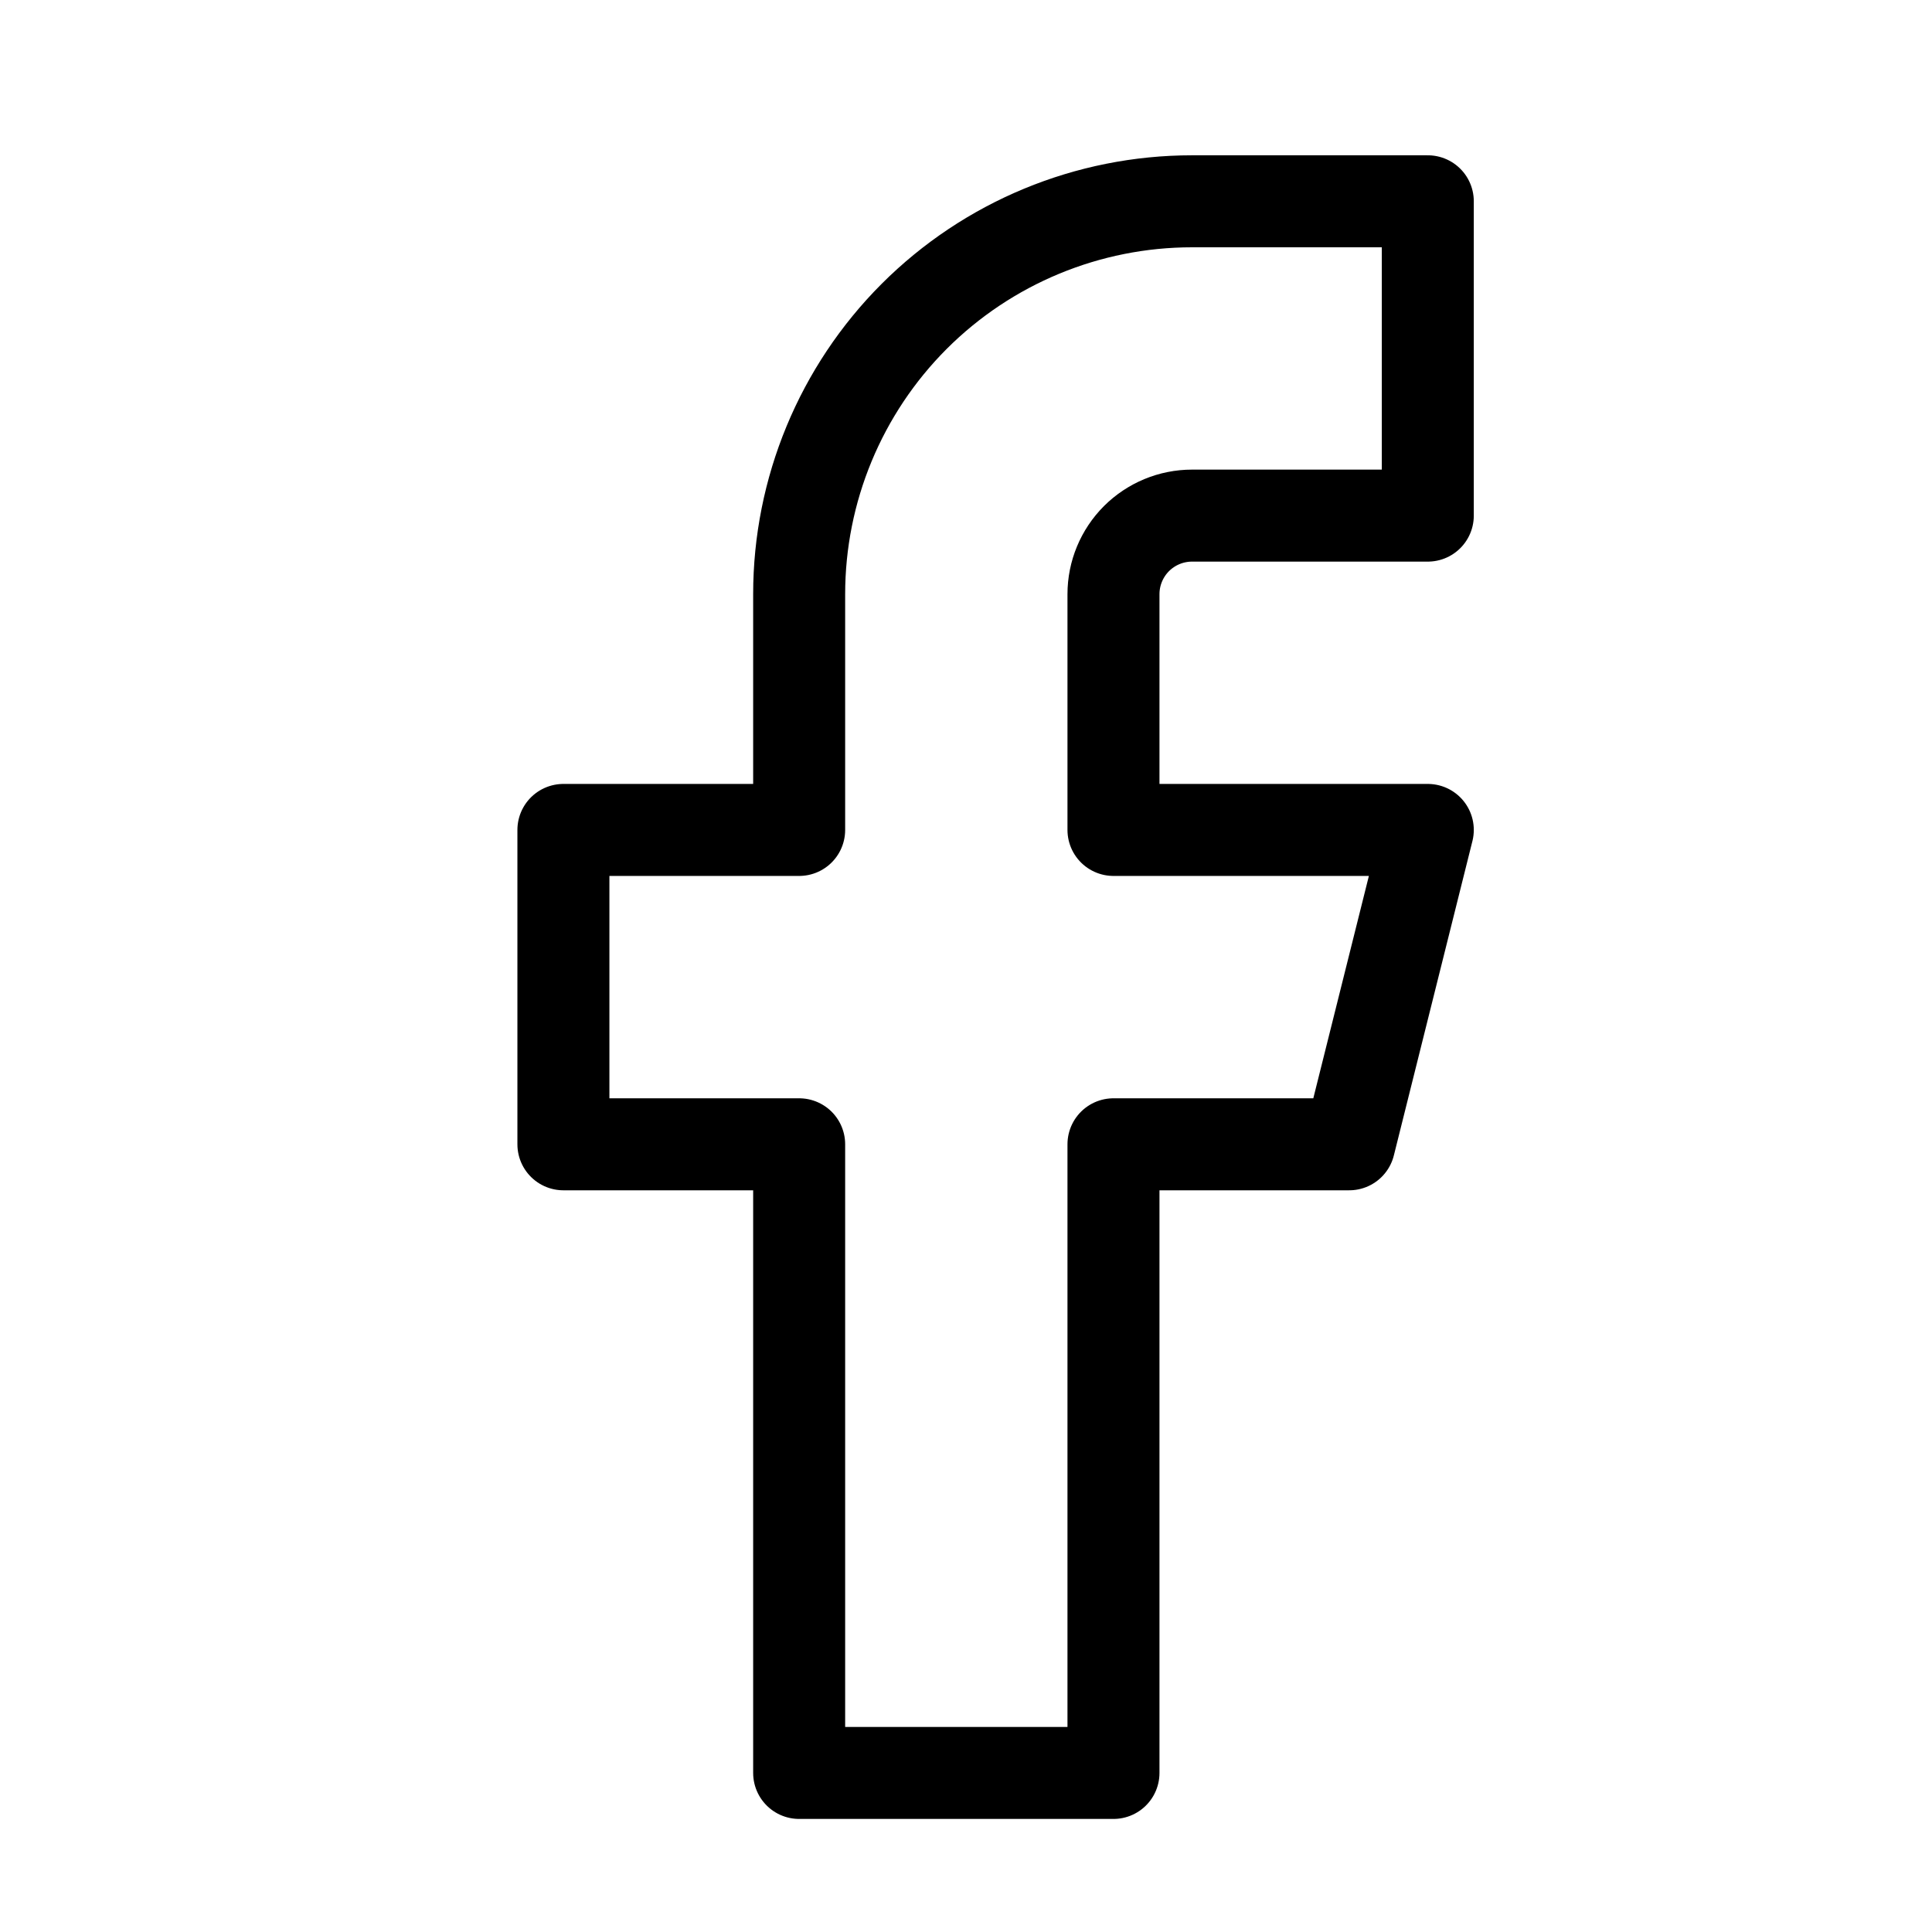
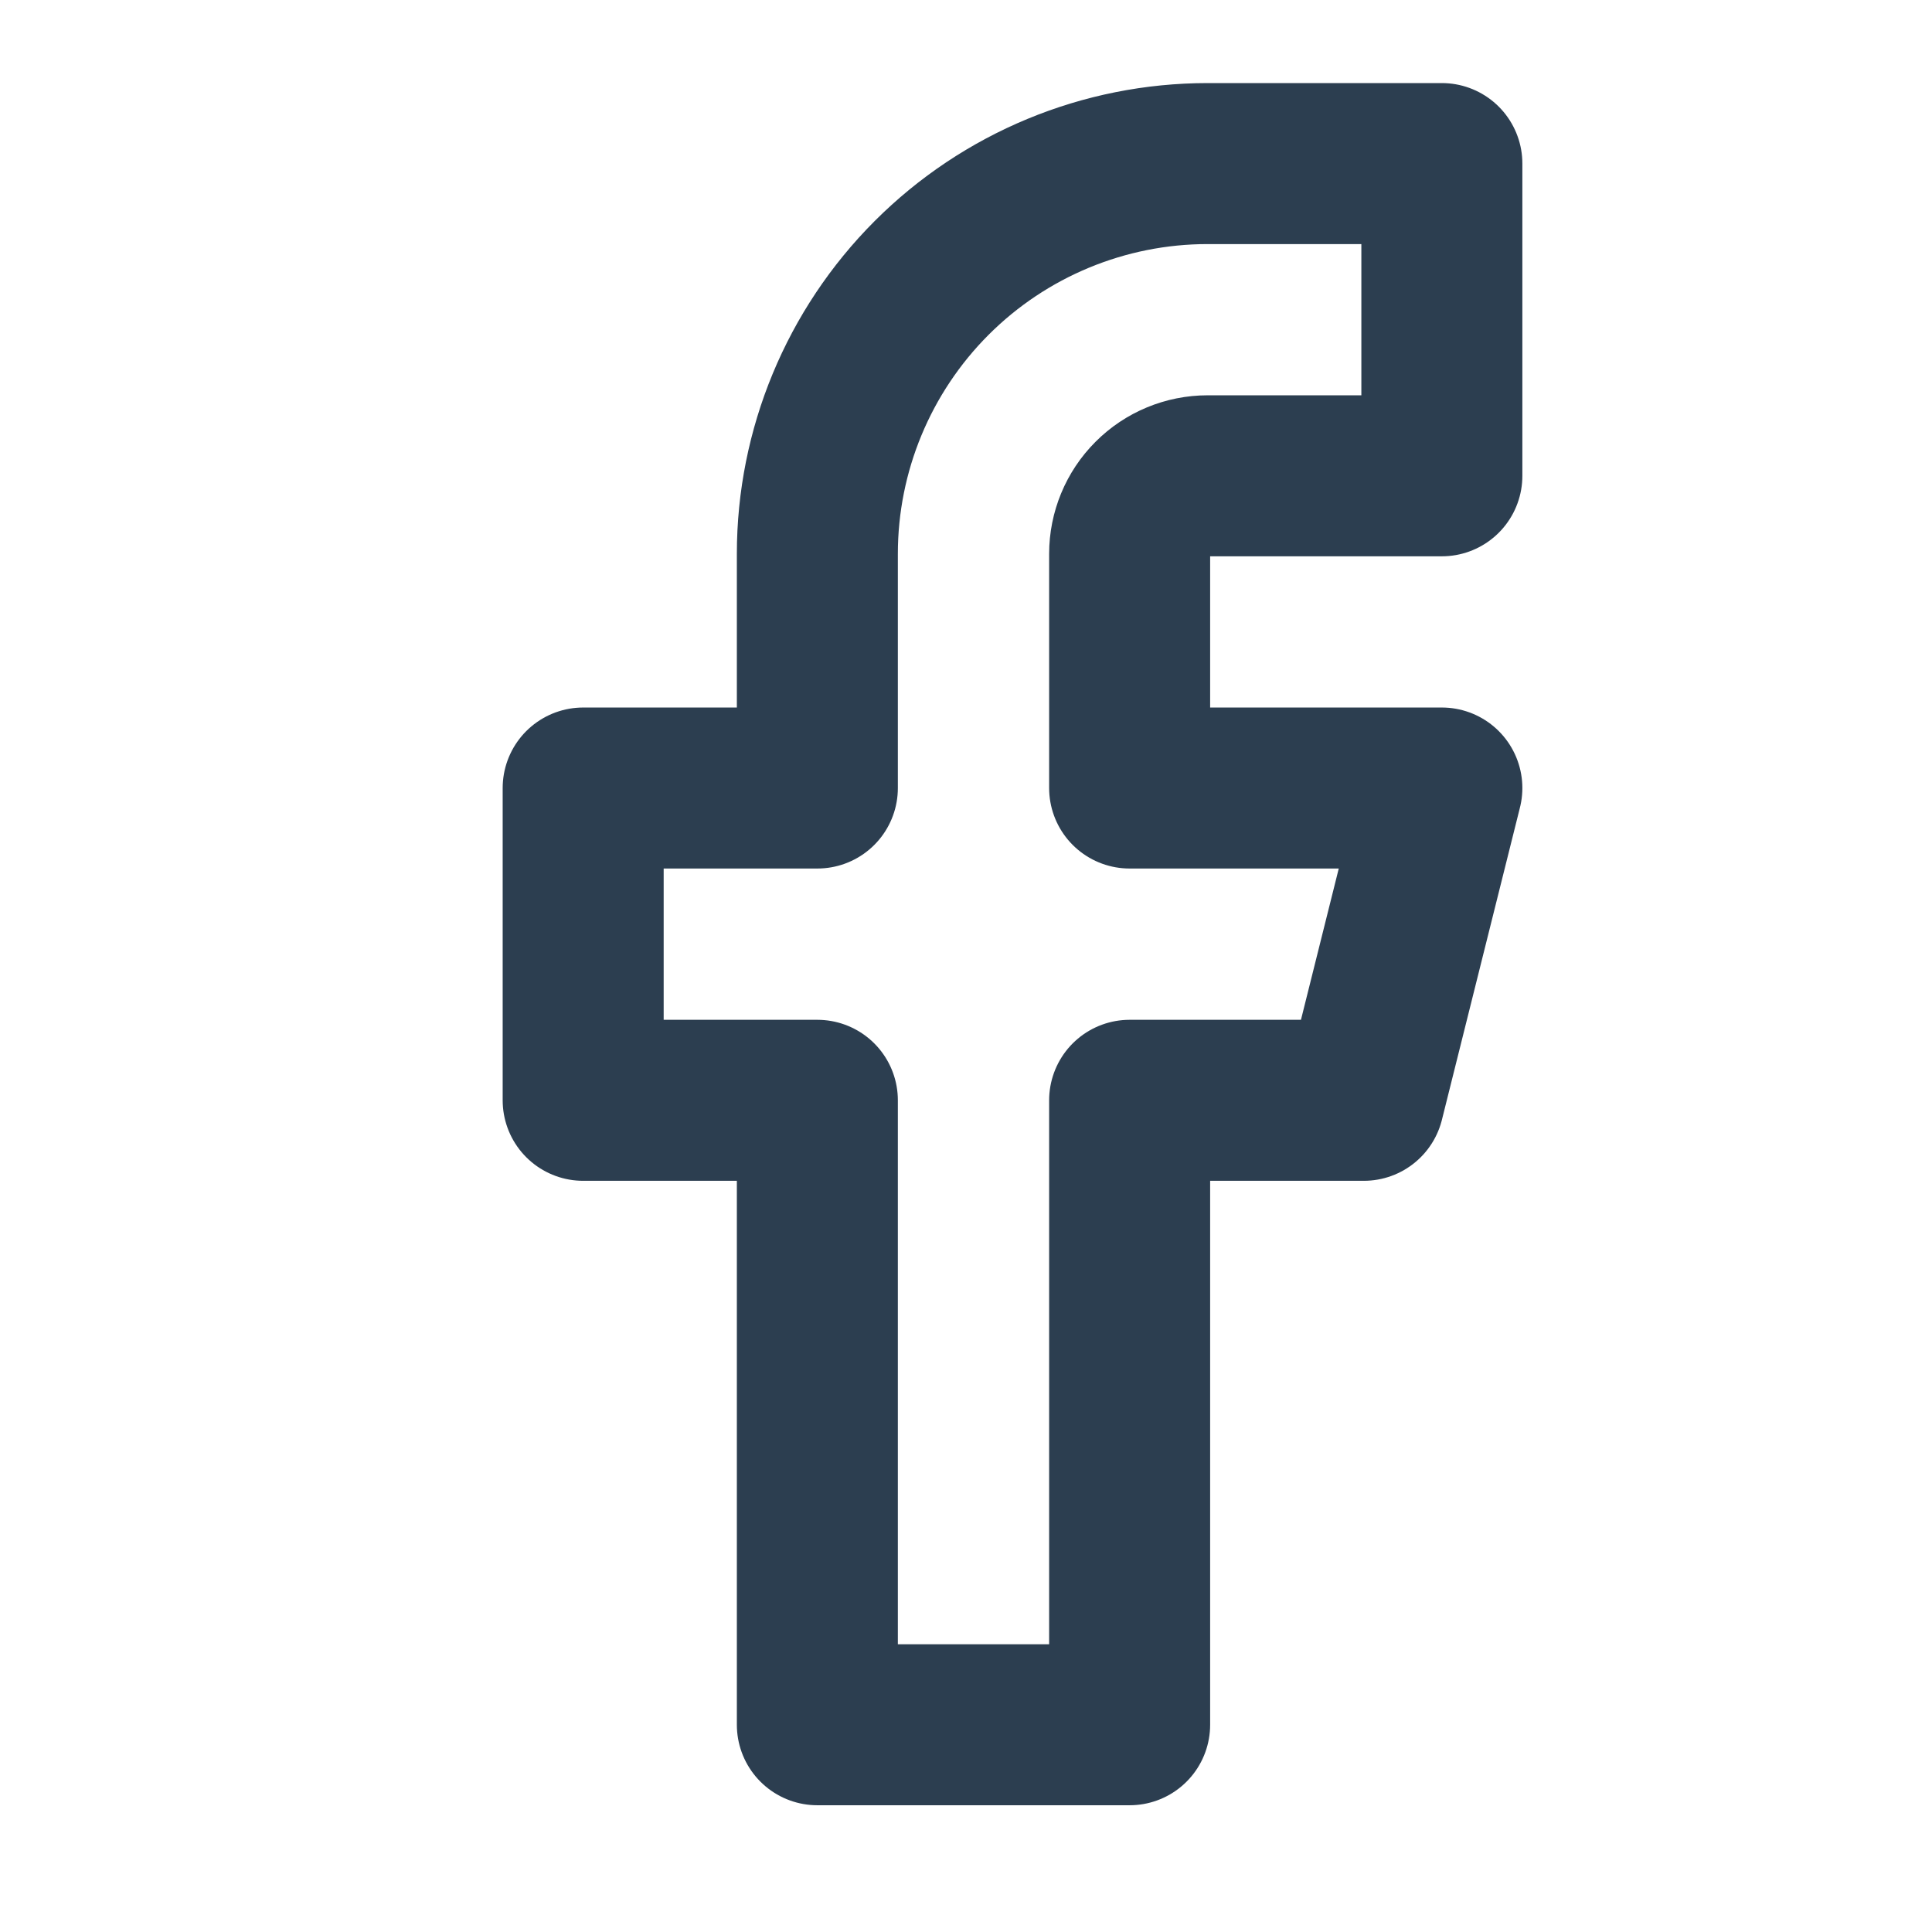
- <svg xmlns="http://www.w3.org/2000/svg" width="42" height="42" viewBox="0 0 42 42" fill="none">
-   <path d="M31.039 4.376H25.914C23.649 4.376 21.476 5.276 19.874 6.877C18.273 8.479 17.373 10.652 17.373 12.917V18.042H12.248V24.876H17.373V38.542H24.206V24.876H29.331L31.039 18.042H24.206V12.917C24.206 12.464 24.386 12.03 24.706 11.709C25.027 11.389 25.461 11.209 25.914 11.209H31.039V4.376Z" stroke="black" stroke-width="2" stroke-linecap="round" stroke-linejoin="round" />
+ <svg xmlns="http://www.w3.org/2000/svg" width="33" height="33" viewBox="0 0 33 33" fill="none">
+   <path d="M24.628 2.794H20.628C18.86 2.794 17.164 3.496 15.914 4.746C14.664 5.997 13.961 7.692 13.961 9.46V13.46H9.961V18.794H13.961V29.46H19.295V18.794H23.295L24.628 13.46H19.295V9.46C19.295 9.107 19.435 8.768 19.685 8.518C19.935 8.267 20.274 8.127 20.628 8.127H24.628V2.794Z" stroke="#2C3E50" stroke-width="2.75" stroke-linecap="round" stroke-linejoin="round" />
</svg>
